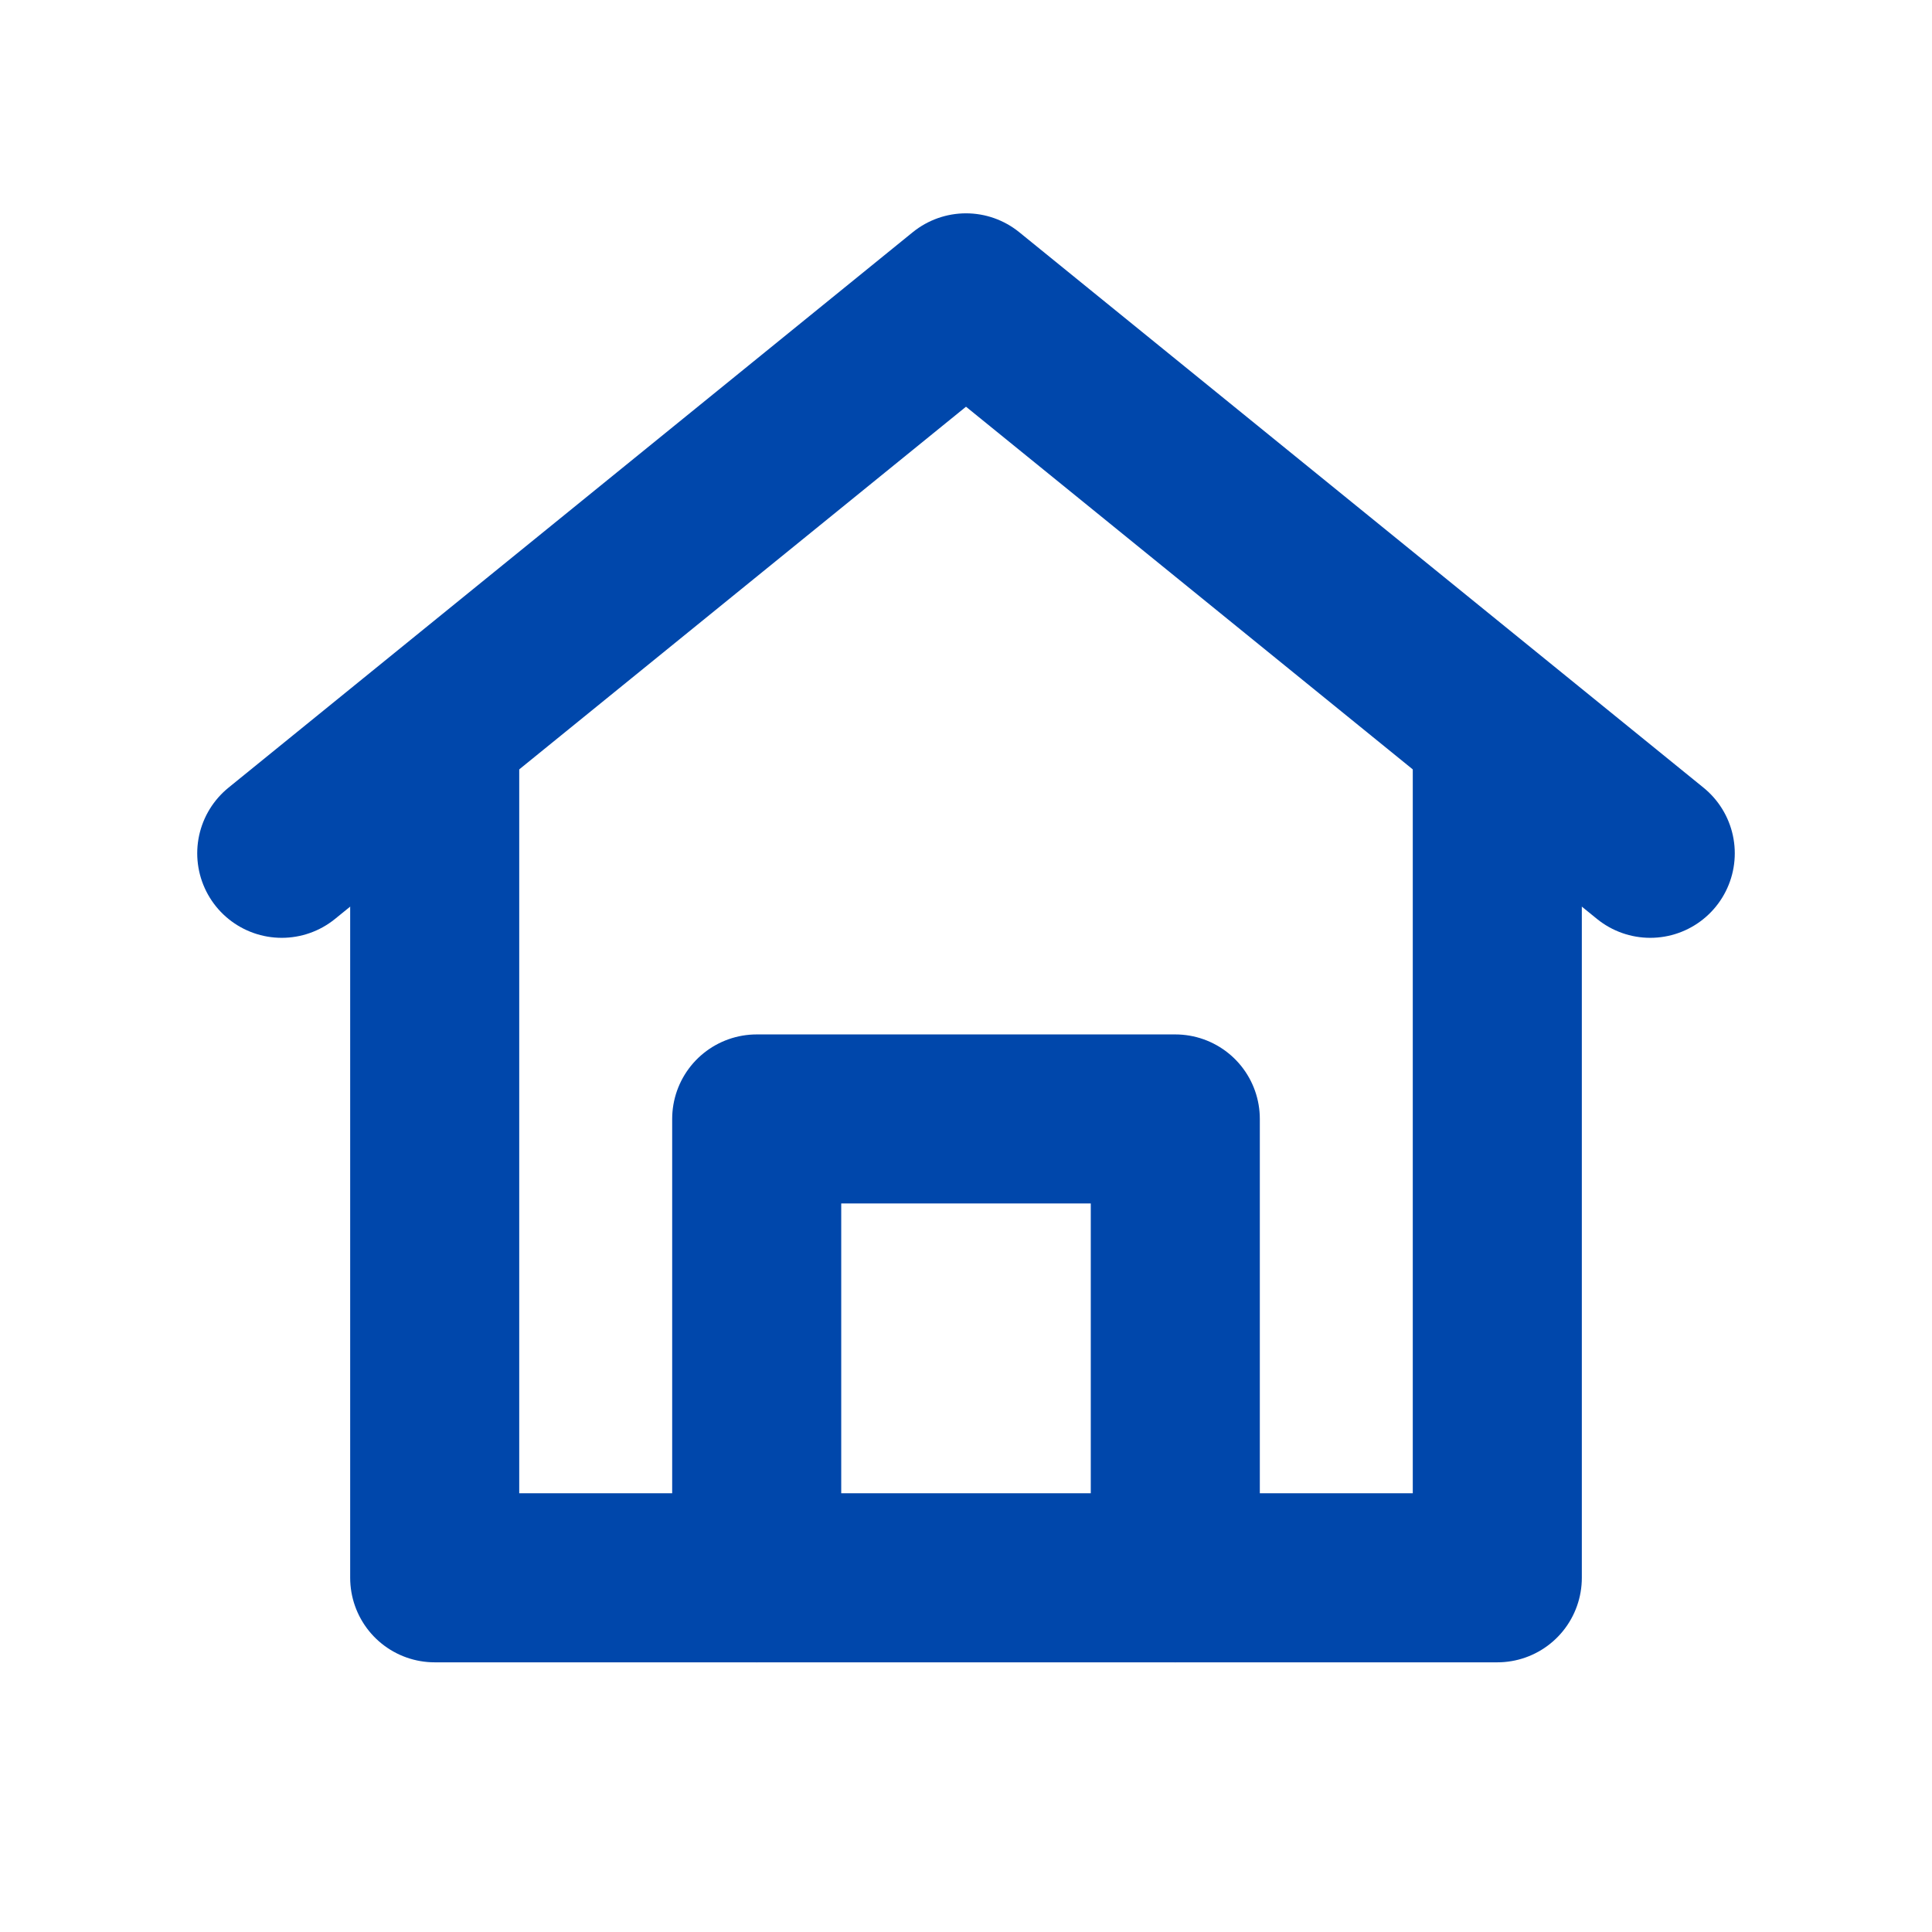
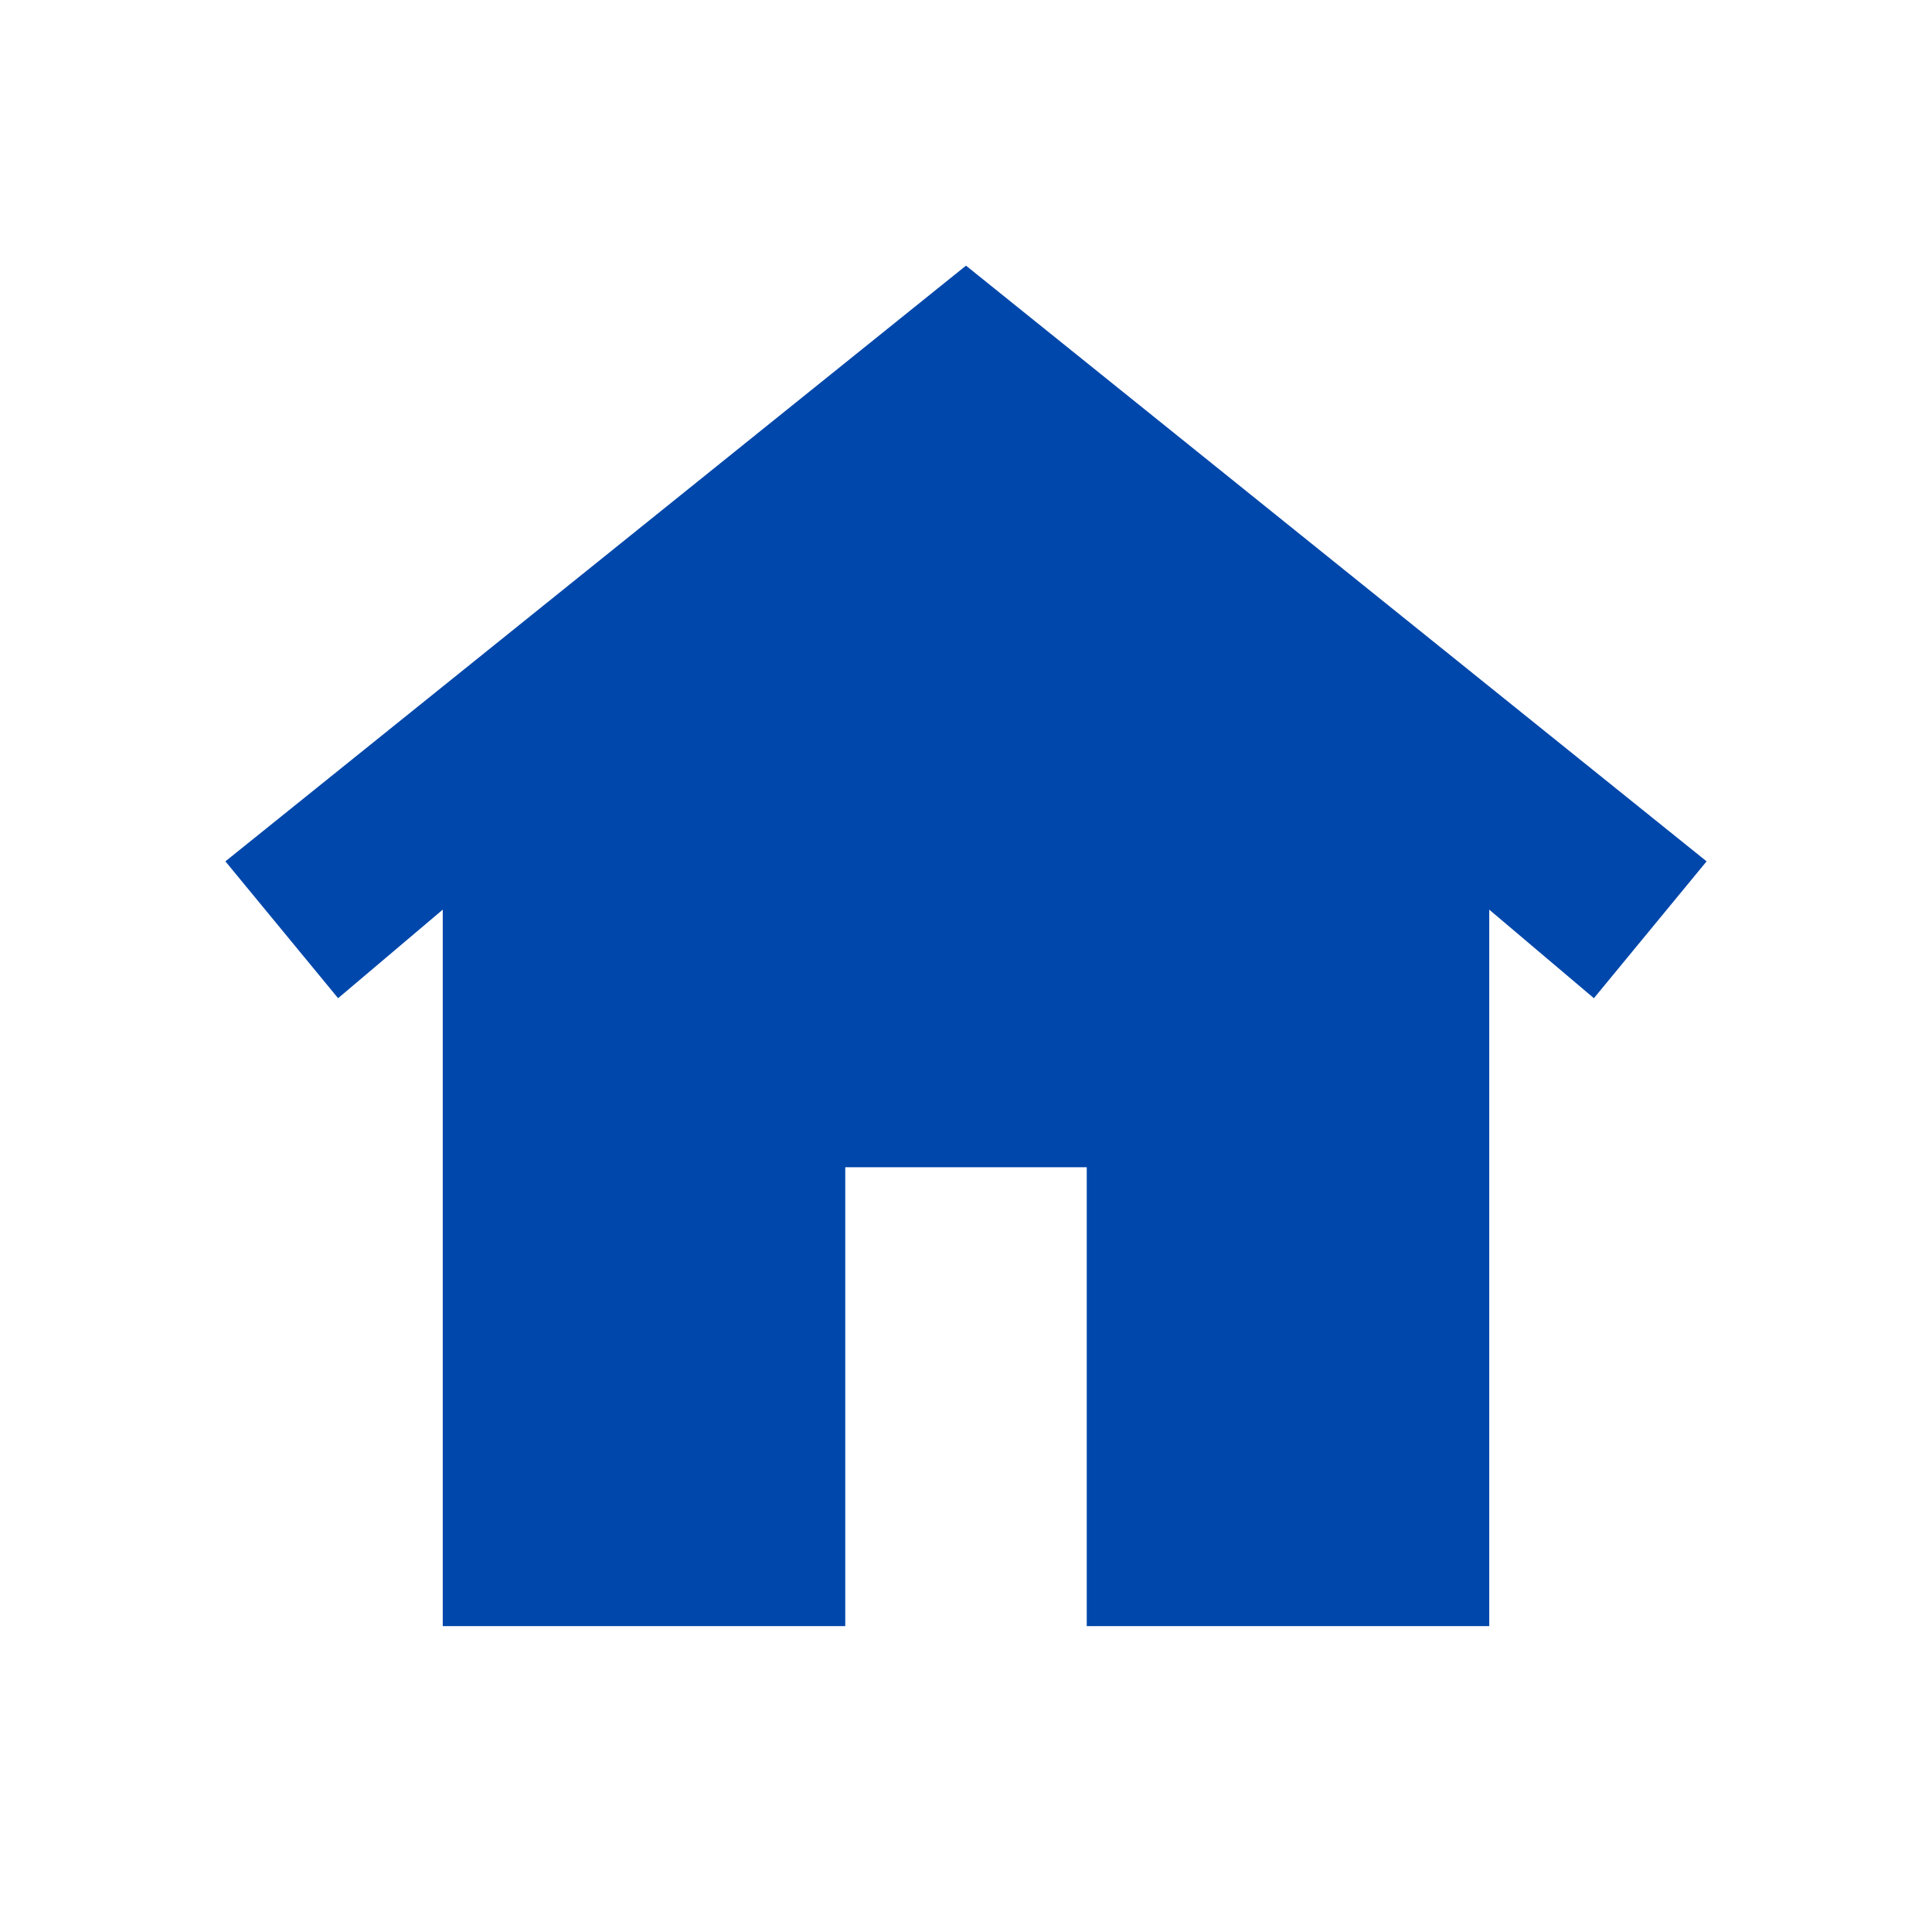
- <svg xmlns="http://www.w3.org/2000/svg" width="24" height="24" viewBox="0 0 24 24" fill="none" stroke="#0047ab" stroke-width="2.1" stroke-linecap="round" stroke-linejoin="round">
-   <path d="M3.5 10.6 12 3.7l8.5 6.9" />
-   <path d="M5.4 9.4v10.2h13.2V9.4" />
-   <path d="M9.4 19.6v-5.7h5.2v5.7" />
+ <svg xmlns="http://www.w3.org/2000/svg" width="24" height="24" viewBox="0 0 24 24" fill="none">
+   <path fill="#0047ab" d="M2.8 10.7 12 3.3l9.2 7.4-1.4 1.7-1.3-1.1v8.9h-5v-5.7h-3v5.7h-5v-8.9l-1.3 1.1-1.4-1.7Z" />
</svg>
